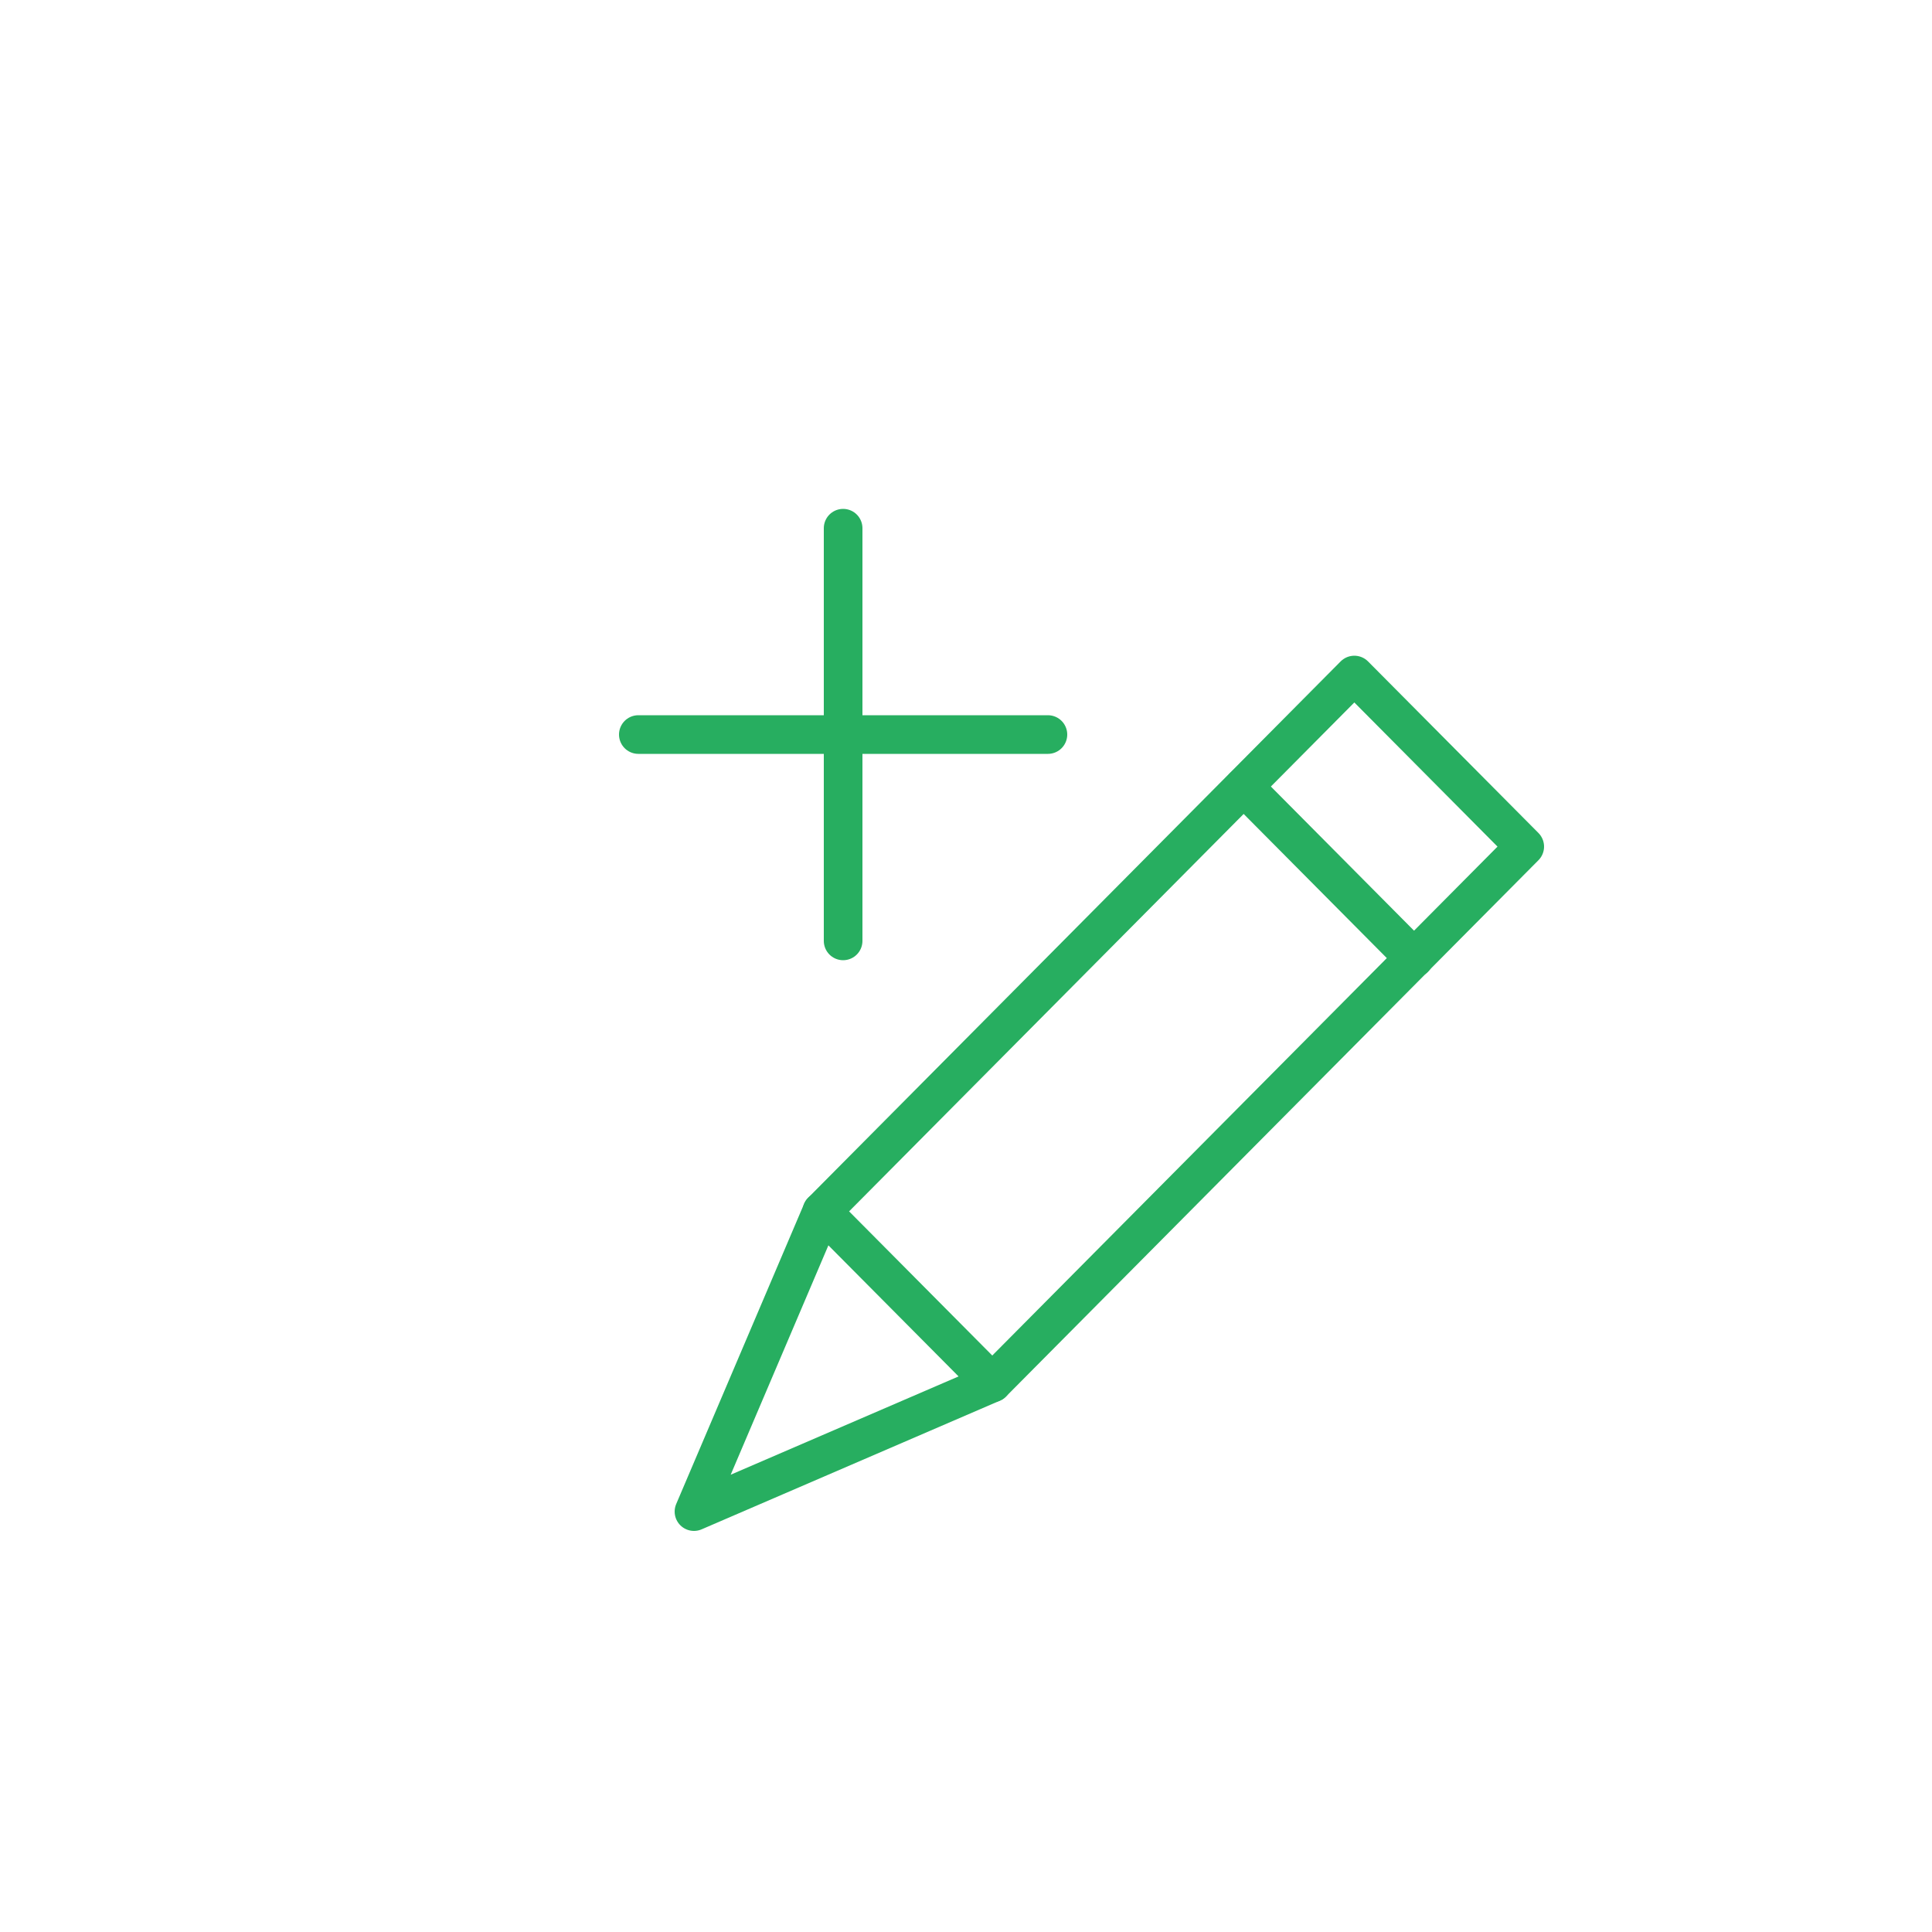
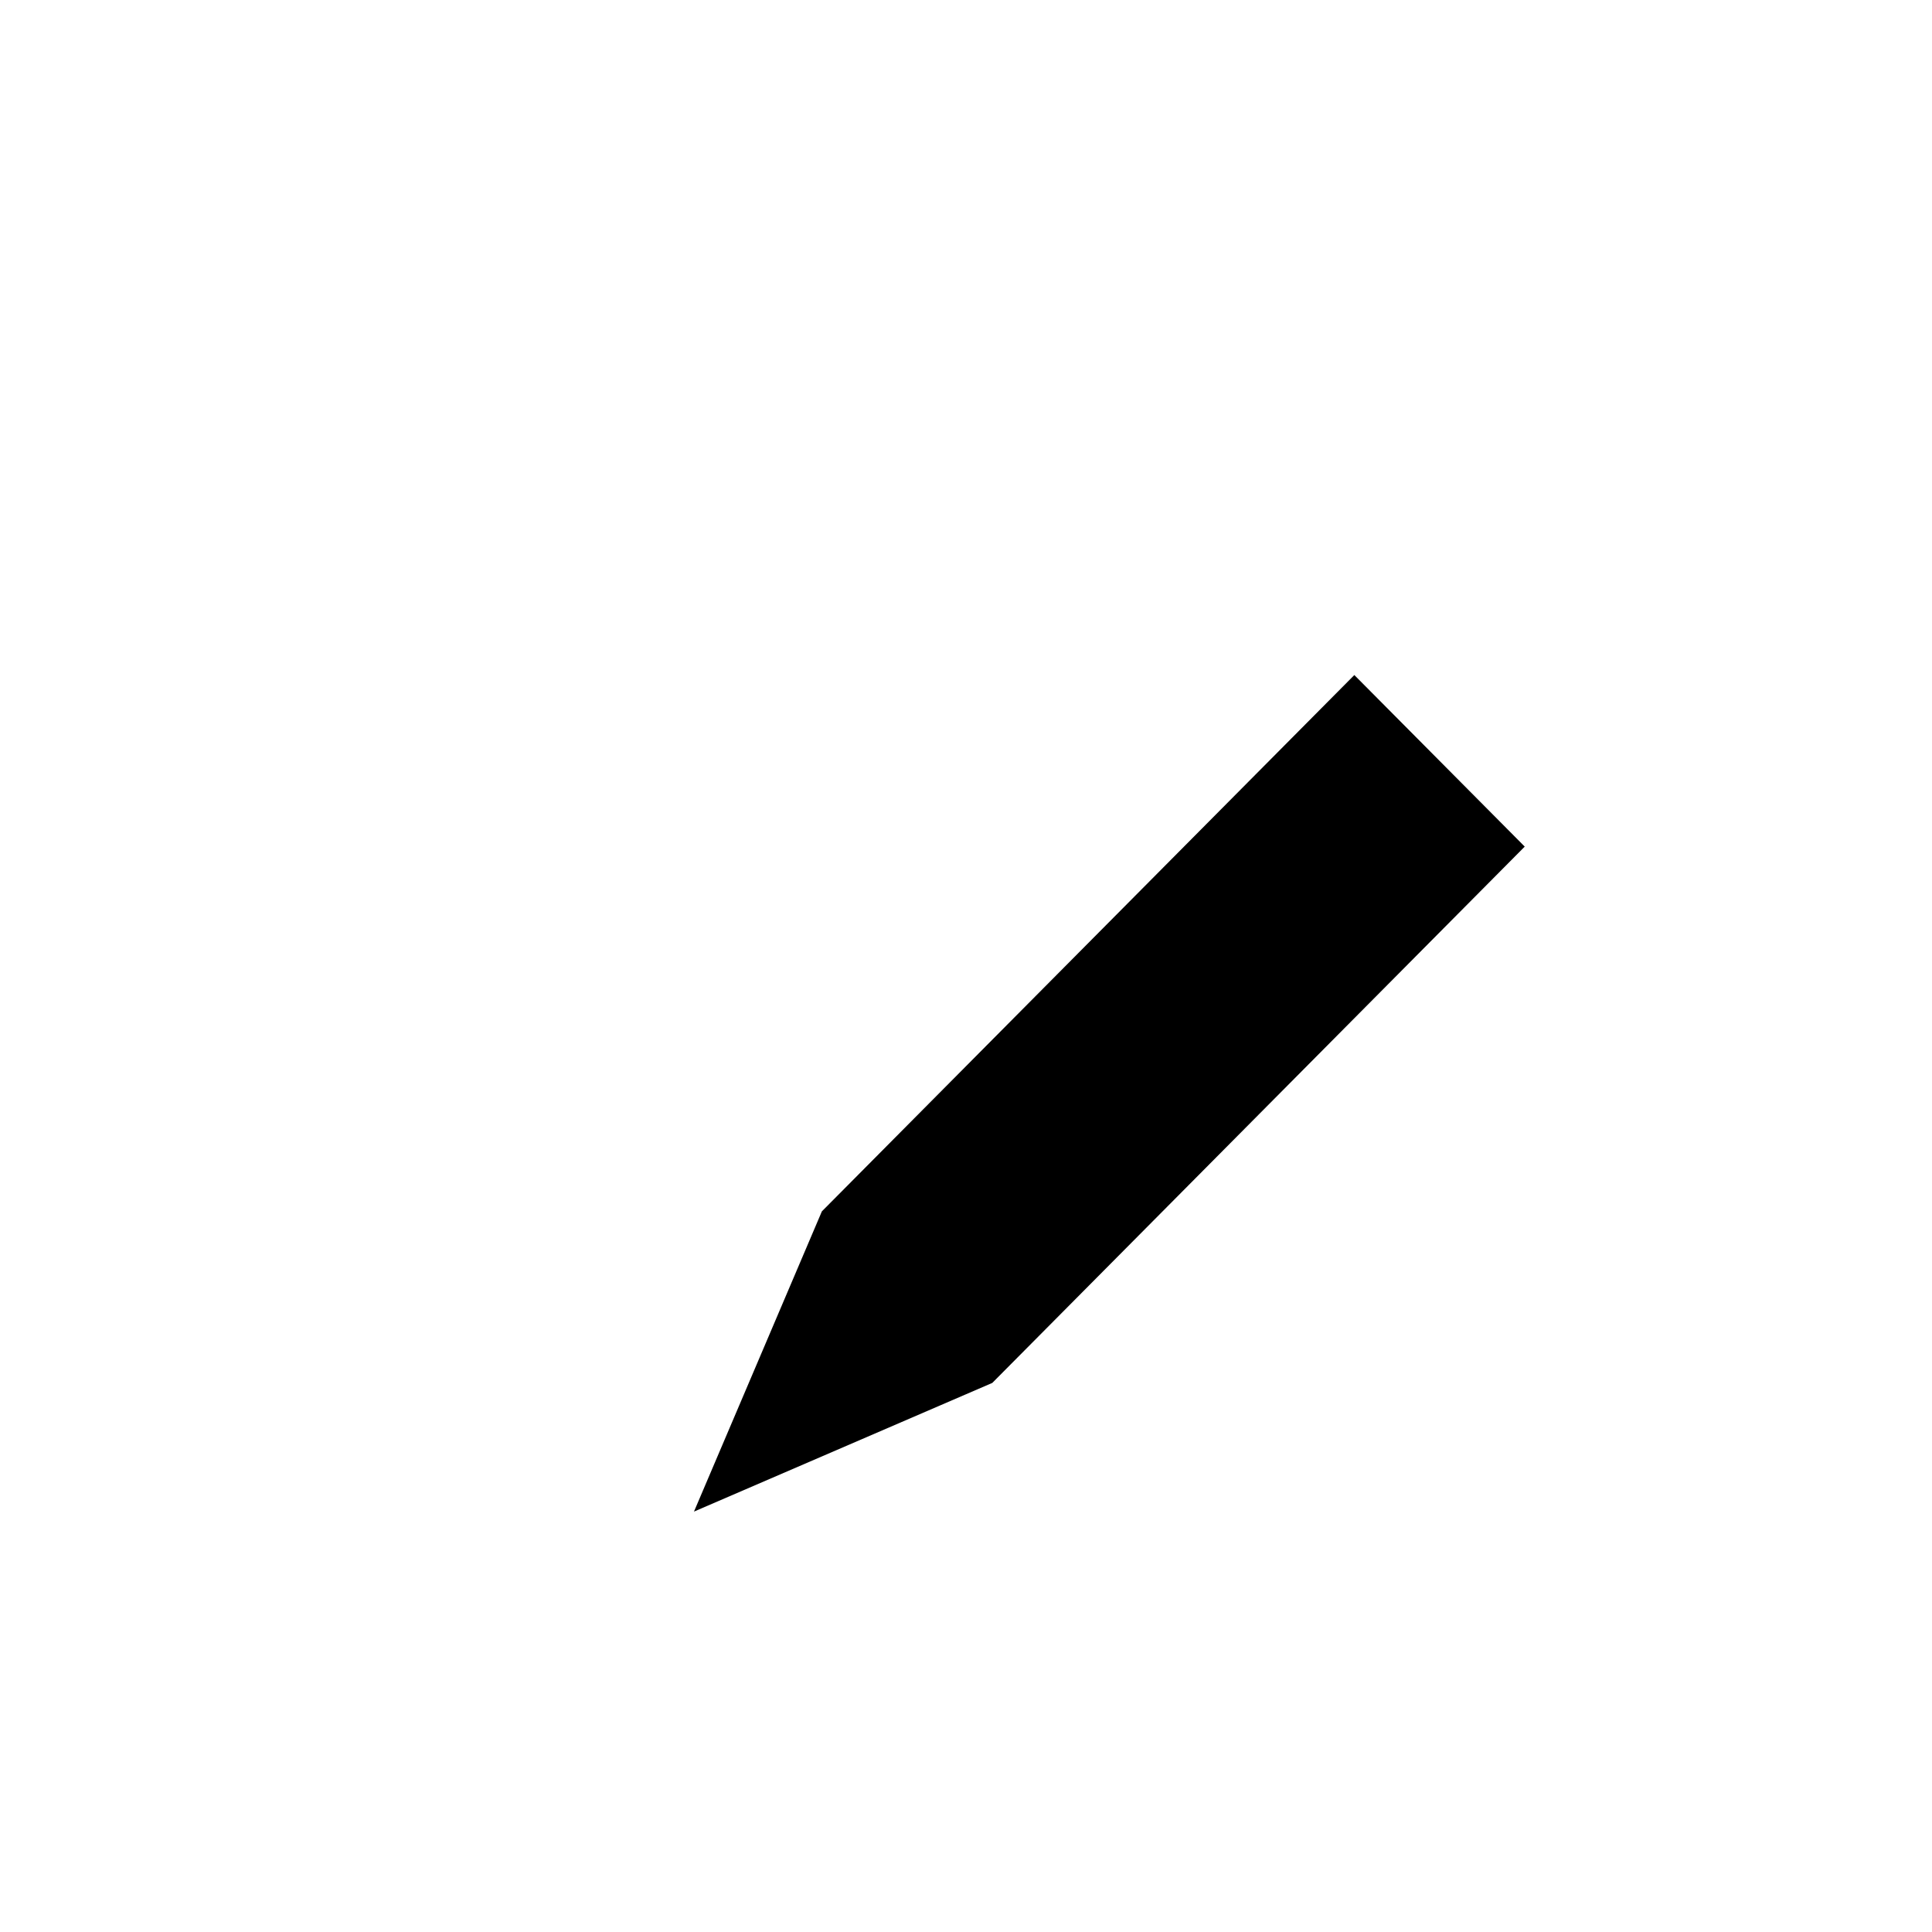
<svg xmlns="http://www.w3.org/2000/svg" version="1.1" id="Ebene_1" x="0px" y="0px" width="50px" height="50px" viewBox="0 0 50 50" style="enable-background:new 0 0 50 50;" xml:space="preserve">
-   <style type="text/css">
- 	.st0{fill:none;stroke:#27AE60;stroke-linecap:round;stroke-linejoin:round;stroke-miterlimit:10;}
- </style>
  <polygon id="XMLID_8_" class="st0" points="25.68,35.79 17.96,39.12 21.27,31.35 35.05,17.47 39.46,21.91 " />
  <line id="XMLID_7_" class="st0" x1="36.6" y1="24.8" x2="32.19" y2="20.36" />
  <line id="XMLID_6_" class="st0" x1="25.68" y1="35.79" x2="21.27" y2="31.35" />
  <line id="XMLID_5_" class="st0" x1="16.52" y1="19.01" x2="27.12" y2="19.01" />
  <line id="XMLID_4_" class="st0" x1="21.82" y1="24.35" x2="21.82" y2="13.67" />
</svg>
